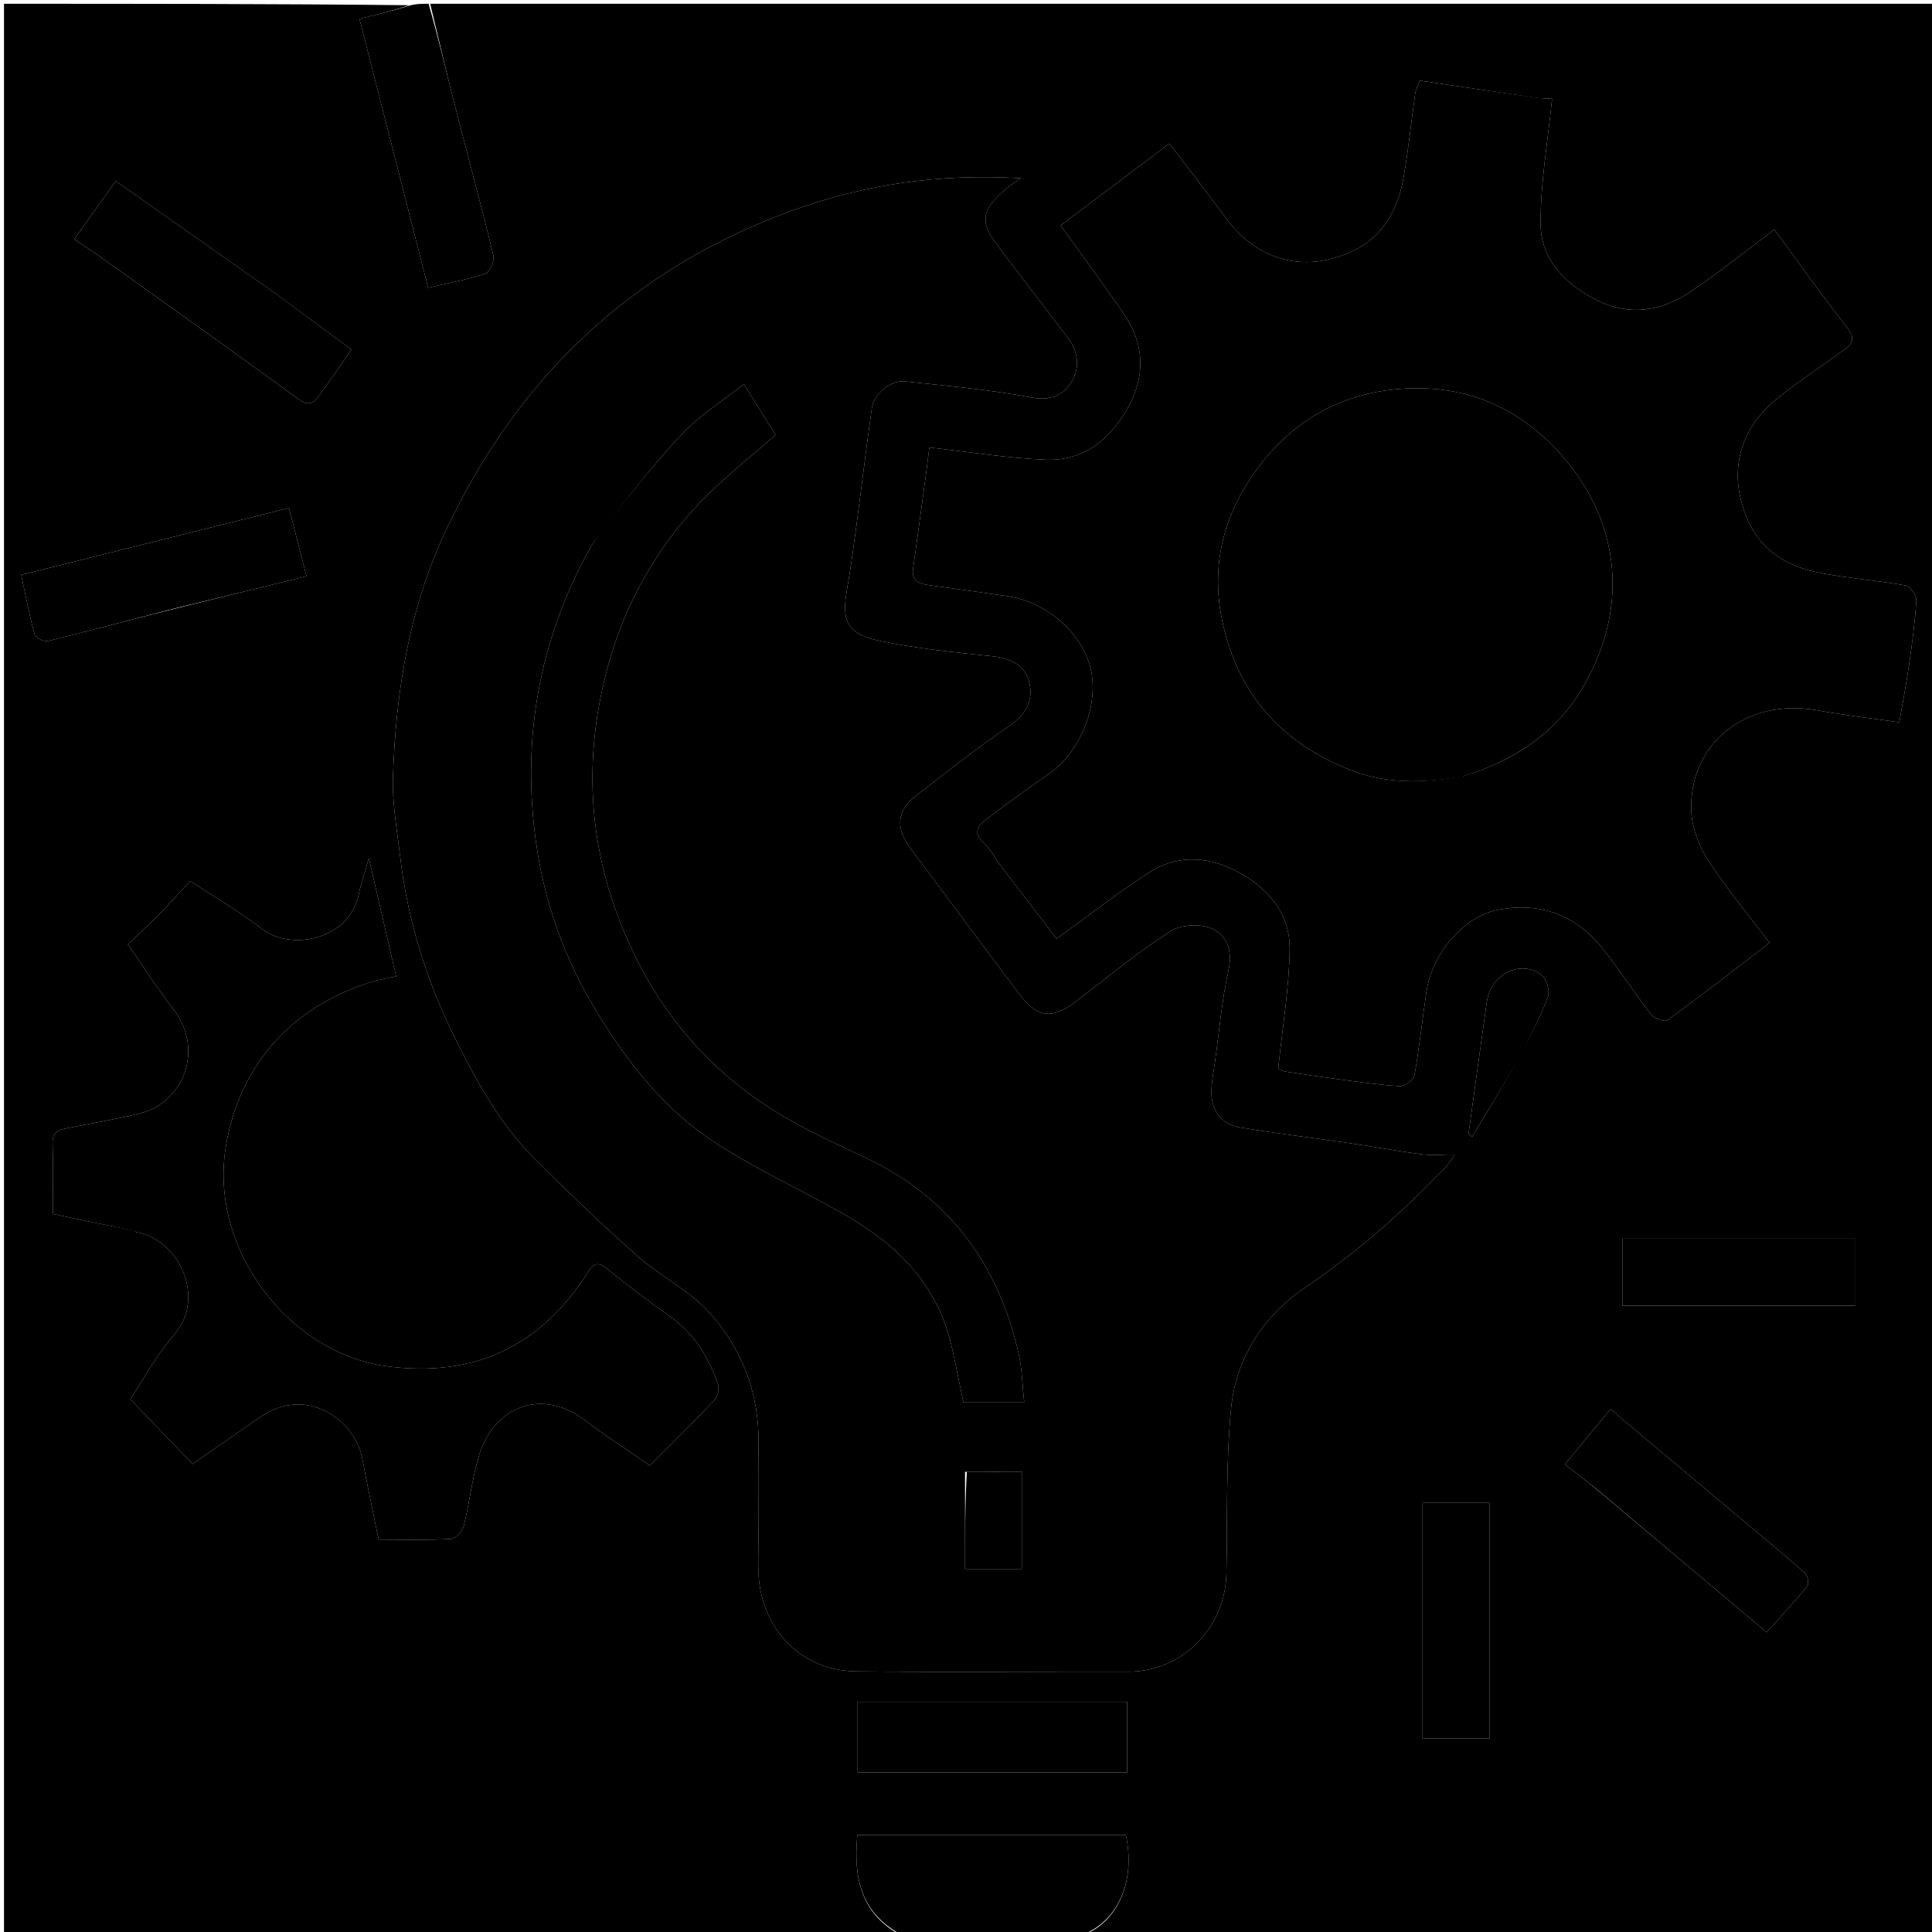
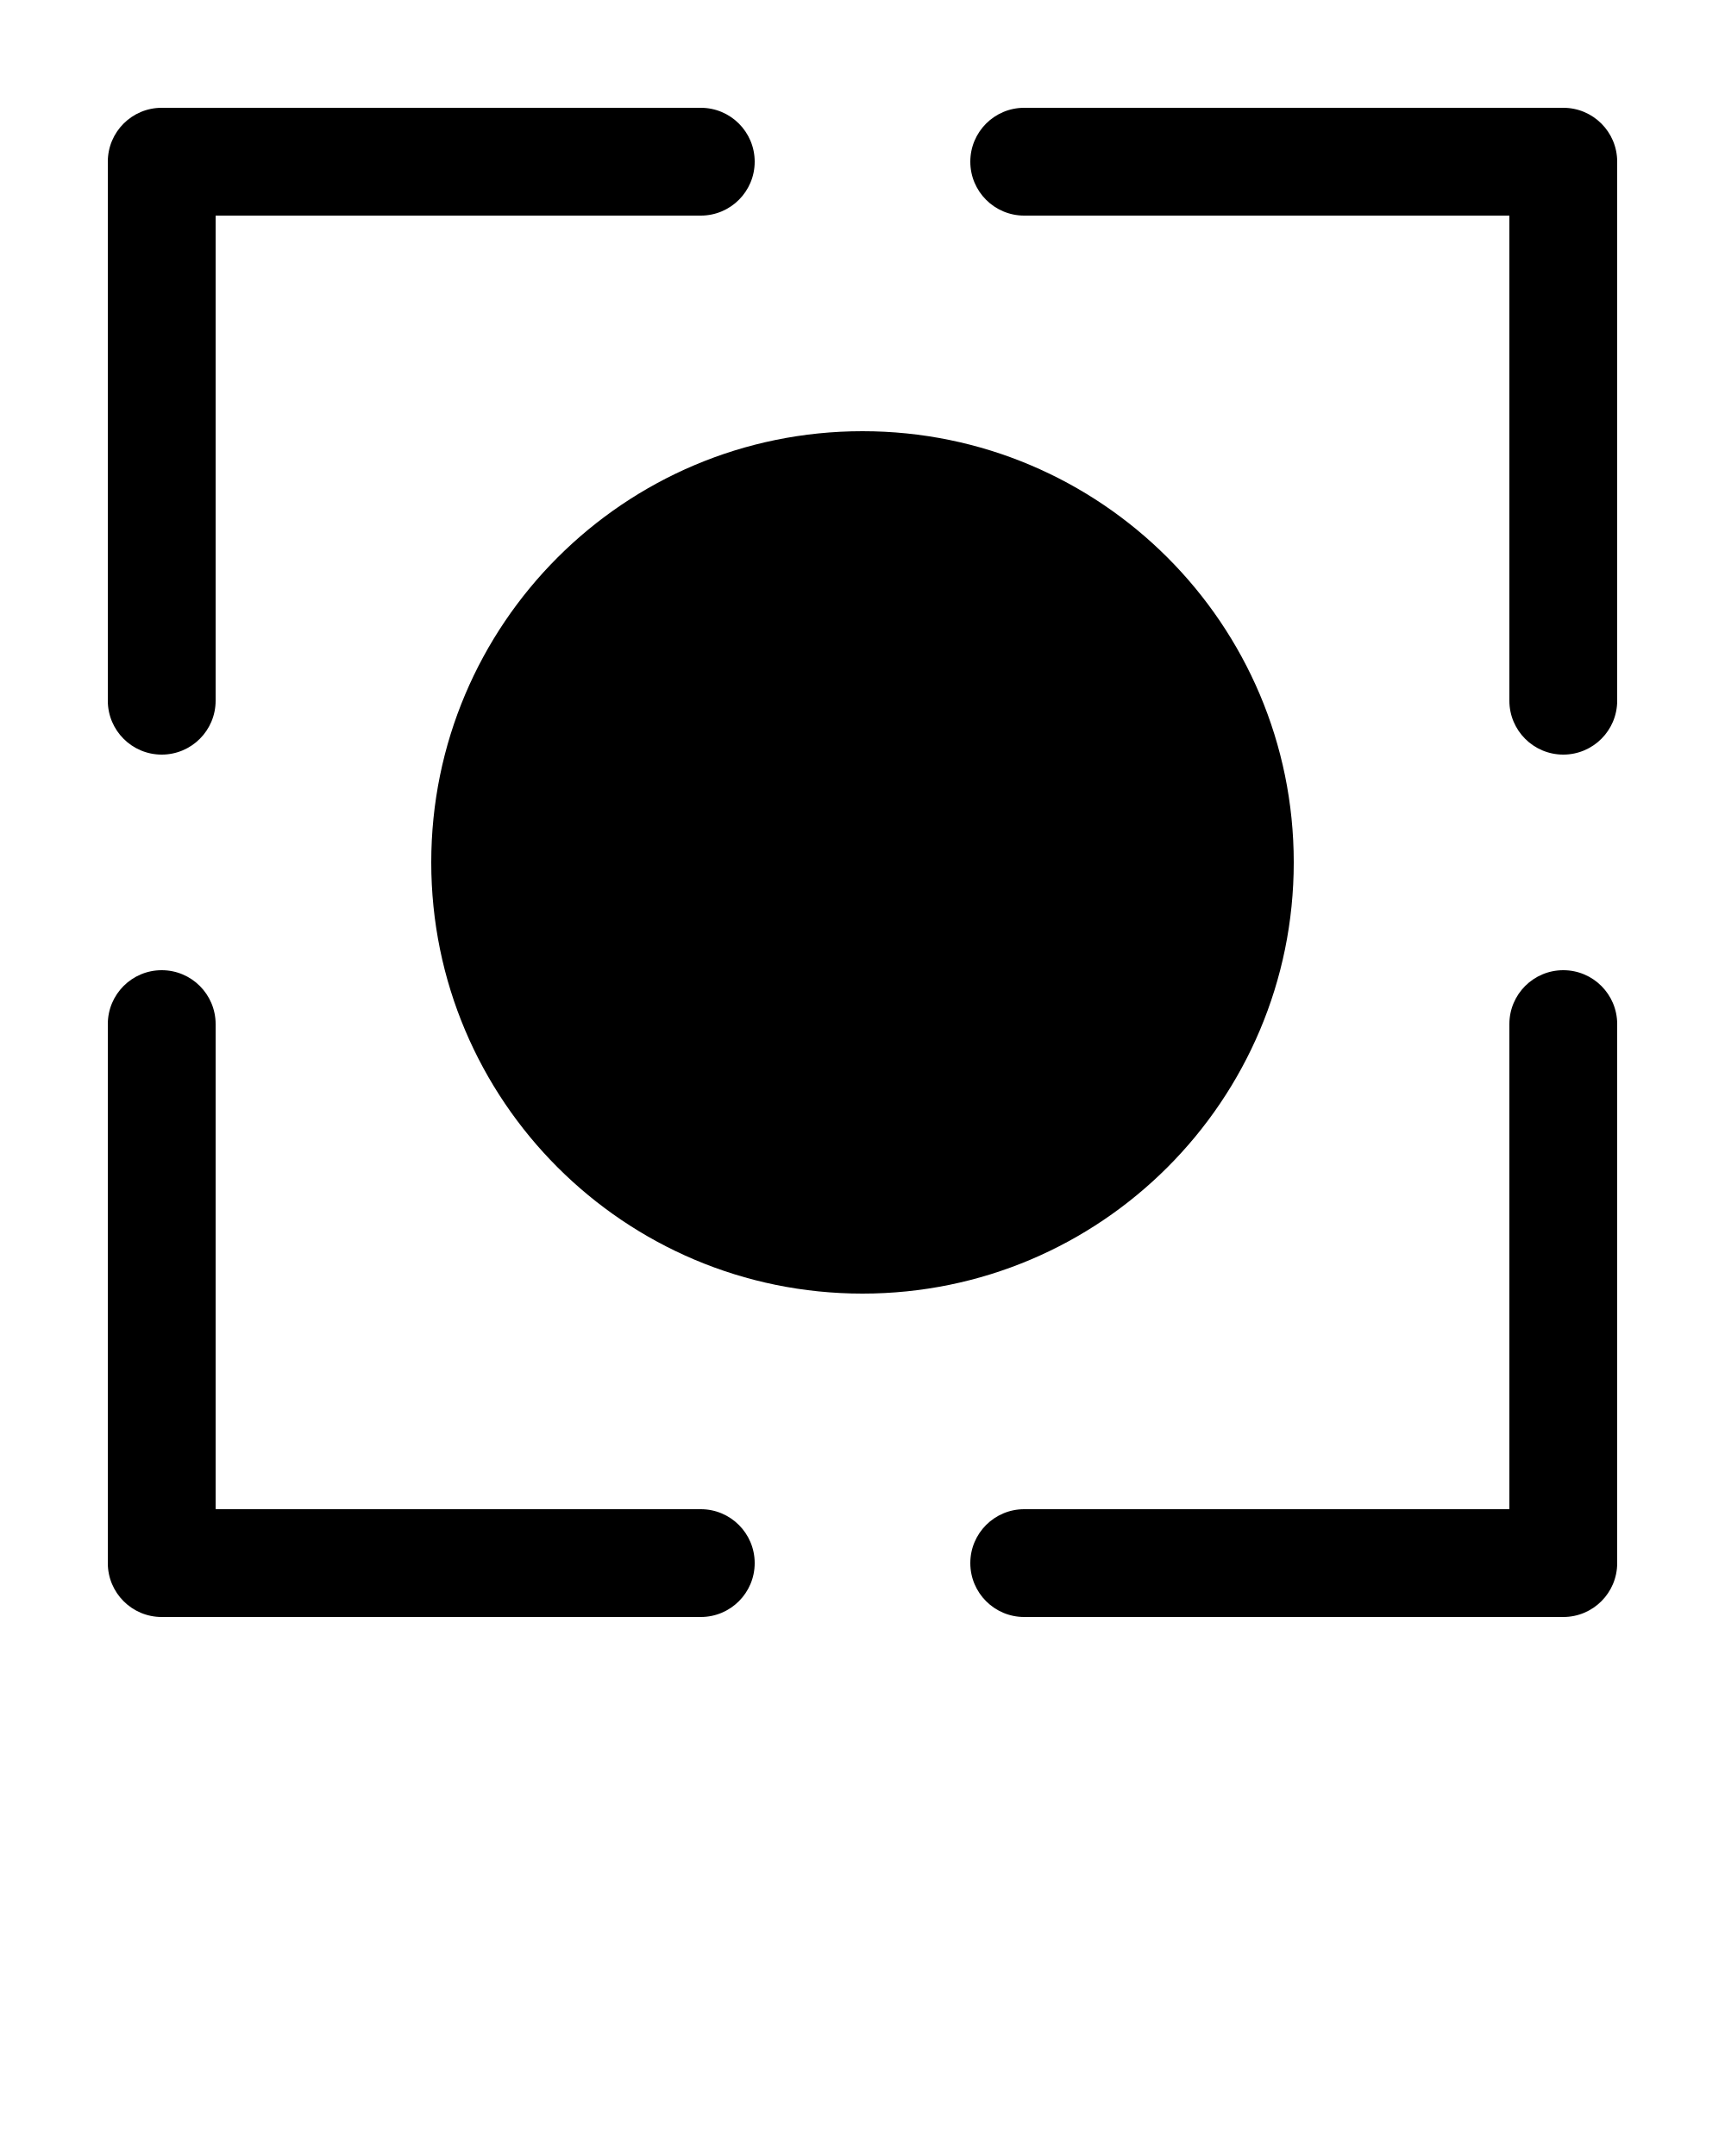
- <svg xmlns="http://www.w3.org/2000/svg" version="1.1" id="Layer_1" x="0px" y="0px" width="100%" viewBox="0 0 512 512" enable-background="new 0 0 512 512" xml:space="preserve">
-   <path fill="currentColor" opacity="1" stroke="none" d=" M239,513   C159.707,513 80.414,513 1.06,513   C1.06,342.333 1.06,171.667 1.06,1   C36.769,1 72.417,1 108.403,1.38   C104.205,2.845 99.669,3.93 95.261,4.984   C101.427,29.135 107.407,52.554 113.461,76.263   C118.69,75.041 123.774,74.141 128.614,72.514   C129.787,72.12 131.092,69.104 130.748,67.677   C127.552,54.437 123.949,41.296 120.585,28.095   C118.29,19.089 116.188,10.034 114,1   C246.949,1 379.898,1 512.924,1   C512.924,171.551 512.924,342.102 512.924,513   C437.978,513 362.956,513 287.558,512.655   C296.876,508.684 300.846,497.718 298.367,486.304   C274.605,486.304 250.881,486.304 227.206,486.304   C226.151,497.629 228.108,507.318 239,513  M201,408.484   C201,411.483 200.834,414.493 201.028,417.479   C201.973,432.01 212.414,442.776 226.987,442.931   C250.979,443.186 274.977,442.965 298.972,443.013   C313.224,443.042 324.718,431.476 325.009,417.046   C325.303,402.473 324.857,387.823 326.238,373.35   C327.511,360.001 334.774,348.74 345.702,341.341   C359.407,332.062 371.613,321.331 382.97,309.468   C384.103,308.284 384.91,306.788 385.498,305.959   C382.517,305.959 379.6,306.256 376.765,305.898   C370.497,305.107 364.28,303.928 358.026,303.013   C348.219,301.579 338.371,300.406 328.598,298.775   C323.567,297.936 320.893,294.194 321.045,289.019   C321.121,286.43 321.645,283.853 322.004,281.276   C323.124,273.228 323.786,265.075 325.56,257.172   C326.751,251.867 325.067,247.761 321.003,246.016   C317.952,244.706 312.836,245.04 310.064,246.838   C301.384,252.467 293.355,259.105 285.118,265.411   C277.855,270.972 274.229,268.818 270.089,263.366   C260.399,250.604 250.964,237.648 241.301,224.865   C237.417,219.728 237.526,214.954 242.492,211.084   C250.804,204.608 259.115,198.098 267.796,192.14   C272.076,189.202 273.811,185.437 272.801,180.987   C271.731,176.273 267.827,174.415 262.908,173.907   C252.89,172.872 242.809,171.869 232.974,169.804   C223.839,167.885 223.106,163.839 224.511,155.921   C225.503,150.327 226.235,144.686 226.988,139.053   C228.367,128.738 229.593,118.402 231.058,108.099   C231.583,104.401 236.064,100.674 239.815,101.069   C250.987,102.245 262.221,103.236 273.236,105.326   C278.368,106.3 281.797,104.784 284.013,101.157   C286.175,97.617 285.81,93.28 283.128,89.713   C276.695,81.156 270.04,72.764 263.71,64.133   C259.433,58.302 260.691,55.09 266.461,50.186   C267.529,49.278 268.725,48.521 270.504,47.228   C248.709,45.935 228.692,48.901 209.325,56.023   C184.271,65.235 162.61,79.378 144.809,99.521   C134.214,111.51 125.849,124.692 118.879,139.051   C108.603,160.217 104.922,182.715 104.139,205.831   C103.904,212.797 105.209,219.834 106.022,226.814   C107.994,243.744 112.978,259.802 120.553,275.042   C126.249,286.5 132.391,297.759 141.515,306.902   C150.421,315.828 159.564,324.544 168.995,332.909   C174.795,338.052 182.113,341.63 187.368,347.211   C196.636,357.054 201.261,369.208 201.026,382.994   C200.886,391.157 201,399.324 201,408.484  M407.556,26   C397.182,24.462 386.809,22.923 376.219,21.353   C375.826,22.5 375.213,23.674 375.034,24.911   C373.968,32.303 373.253,39.754 371.945,47.101   C369.705,59.689 362.787,66.285 351.966,68.783   C341.97,71.091 331.959,67.422 324.967,57.897   C320.012,51.148 314.848,44.552 309.893,38.04   C299.939,45.532 290.411,52.704 281.07,59.735   C286.87,67.837 292.689,75.602 298.106,83.638   C303.721,91.968 303.357,100.725 298.299,109.131   C293.588,116.961 286.598,122.204 277.243,121.834   C266.914,121.424 256.636,119.724 246.283,118.581   C246.043,120.507 245.78,122.769 245.476,125.026   C244.325,133.562 243.194,142.101 241.982,150.629   C241.55,153.672 243.206,154.65 245.791,155.006   C252.863,155.981 259.933,156.982 266.999,158.002   C277.192,159.474 286.599,167.572 288.953,176.867   C291.415,186.587 286.46,199.169 278.04,205.019   C272.465,208.892 266.991,212.915 261.562,216.991   C259.283,218.702 257.607,220.568 260.72,223.357   C262.48,224.934 263.56,227.253 265.024,229.179   C270.081,235.83 275.171,242.455 280.008,248.776   C288.347,242.754 296.027,236.775 304.146,231.466   C312.375,226.085 320.981,226.903 329.283,231.755   C336.828,236.165 341.906,242.788 341.781,251.47   C341.631,261.944 339.852,272.395 338.742,283.207   C339.082,283.359 339.762,283.848 340.5,283.962   C345.151,284.684 349.809,285.367 354.476,285.978   C359.963,286.697 365.45,287.543 370.964,287.842   C372.254,287.912 374.623,286.177 374.839,284.974   C376.159,277.628 376.923,270.184 378.021,262.795   C379.533,252.614 387.988,242.764 397.105,241.076   C408.18,239.026 417.581,242.443 424.631,251.267   C429.164,256.939 433.079,263.104 437.539,268.839   C438.37,269.909 441.157,270.917 441.893,270.38   C451.064,263.684 460.024,256.697 468.933,249.865   C463.307,242.395 457.464,235.407 452.568,227.808   C450.145,224.047 448.338,219.196 448.198,214.776   C447.637,197.041 462.807,184.81 481.663,188.249   C488.943,189.577 496.315,190.405 503.338,191.416   C504.326,185.653 505.258,180.881 505.939,176.073   C506.74,170.43 507.529,164.767 507.844,159.087   C507.917,157.781 506.214,155.377 505.025,155.163   C497.679,153.841 490.192,153.294 482.856,151.931   C471.157,149.757 464.199,143.863 461.331,132.368   C458.84,122.382 462.148,112.543 471.294,105.339   C477,100.844 483.071,96.815 488.936,92.518   C491.134,90.907 491.565,89.429 489.534,86.835   C482.888,78.351 476.649,69.55 470.224,60.829   C462.732,66.43 455.669,72.144 448.163,77.203   C440.015,82.695 431.23,83.97 422.155,79.029   C414.262,74.733 408.303,68.326 408.271,59.348   C408.232,48.361 410.199,37.365 411.317,26.182   C410.724,26.144 409.587,26.072 407.556,26  M35.189,326.029   C35.478,326.192 35.75,326.453 36.058,326.504   C47.485,328.421 54.673,343.931 46.159,353.709   C41.481,359.082 38.038,365.529 34.497,370.808   C40.248,376.775 45.649,382.379 51.043,387.975   C57.024,383.822 62.986,379.687 68.944,375.546   C81.166,367.05 94.062,376.19 96.015,386.58   C97.347,393.671 98.863,400.727 100.337,408   C106.815,408 113.139,408.184 119.435,407.842   C120.68,407.775 122.531,405.863 122.877,404.492   C124.492,398.095 125.127,391.412 127.134,385.158   C131.041,372.986 143.305,367.704 154.774,376.223   C160.431,380.425 166.33,384.303 172.21,388.39   C178.184,382.388 183.889,376.794 189.376,370.994   C190.224,370.098 190.683,368.048 190.284,366.889   C187.773,359.595 183.863,353.27 177.345,348.703   C171.639,344.705 166.122,340.426 160.662,336.095   C158.528,334.403 157.371,334.719 155.977,336.922   C143.455,356.71 125.728,365.219 102.314,362.053   C76.697,358.589 55.578,331.302 59.775,304.351   C63.317,281.61 78.079,266.469 98.613,260.16   C100.756,259.502 103.006,259.188 104.986,258.762   C102.489,247.938 100.208,238.052 97.758,227.43   C96.672,231.262 95.667,234.151 95.046,237.119   C92.567,248.974 77.179,252.178 69.395,246.136   C63.577,241.62 57.132,237.914 50.387,233.465   C47.749,236.322 45.228,239.188 42.558,241.907   C39.759,244.755 36.816,247.462 33.896,250.27   C37.966,256.108 41.604,261.821 45.736,267.153   C54.826,278.882 47.654,292.378 37.565,294.931   C31.012,296.589 24.314,297.675 17.677,298.998   C15.46,299.44 13.838,300.088 13.937,302.994   C14.145,309.137 14,315.292 14,321.696   C20.882,323.152 27.613,324.577 35.189,326.029  M73.347,78.031   C59.121,68.01 44.894,57.989 30.669,47.969   C26.995,53.125 23.382,58.196 19.658,63.422   C22.162,65.095 24.343,66.469 26.437,67.964   C44.047,80.544 61.699,93.066 79.177,105.827   C81.779,107.727 83.102,106.822 84.468,104.967   C87.42,100.956 90.208,96.823 93.132,92.642   C86.674,87.861 80.317,83.154 73.347,78.031  M47.577,161.002   C58.742,158.249 69.908,155.496 81.221,152.707   C79.632,146.51 78.166,140.797 76.58,134.614   C52.877,140.54 29.446,146.398 5.616,152.357   C6.818,157.916 7.792,163.128 9.198,168.222   C9.433,169.074 11.719,170.128 12.757,169.872   C24.114,167.066 35.411,164.019 47.577,161.002  M264.5,451   C252.071,451 239.643,451 227.288,451   C227.288,457.646 227.288,463.717 227.288,469.715   C251.311,469.715 275.046,469.715 298.712,469.715   C298.712,463.354 298.712,457.283 298.712,451   C287.45,451 276.475,451 264.5,451  M423.449,394.968   C438.284,407.438 453.12,419.908 468.197,432.581   C472.046,428.265 475.638,424.421 478.94,420.343   C479.45,419.714 479.069,417.505 478.354,416.879   C471.971,411.287 465.421,405.885 458.919,400.428   C448.319,391.529 437.718,382.631 426.772,373.443   C422.612,378.488 418.706,383.224 414.722,388.055   C417.637,390.316 420.296,392.378 423.449,394.968  M377,431.5   C377,441.263 377,451.026 377,460.712   C383.313,460.712 389.051,460.712 394.714,460.712   C394.714,439.688 394.714,418.953 394.714,398.288   C388.687,398.288 382.949,398.288 377,398.288   C377,409.217 377,419.858 377,431.5  M446.502,346   C461.596,346 476.689,346 491.713,346   C491.713,339.688 491.713,333.95 491.713,328.285   C471.023,328.285 450.622,328.285 430,328.285   C430,331.378 430,334.188 430,336.998   C430,339.935 430,342.872 430,346   C435.549,346 440.526,346 446.502,346  M404.036,277.608   C406.16,273.116 408.604,268.735 410.231,264.069   C410.776,262.505 409.858,259.398 408.544,258.399   C402.964,254.159 395.081,258.133 394.025,265.503   C392.35,277.193 390.781,288.897 389.167,300.596   C389.497,300.806 389.827,301.017 390.158,301.227   C394.761,293.609 399.363,285.992 404.036,277.608  z" />
-   <path fill="currentColor" opacity="1" stroke="none" d=" M239.469,513   C228.108,507.318 226.151,497.629 227.206,486.304   C250.881,486.304 274.605,486.304 298.367,486.304   C300.846,497.718 296.876,508.684 287.091,512.655   C271.312,513 255.625,513 239.469,513  z" />
-   <path fill="currentColor" opacity="1" stroke="none" d=" M113.583,1   C116.188,10.034 118.29,19.089 120.585,28.095   C123.949,41.296 127.552,54.437 130.748,67.677   C131.092,69.104 129.787,72.12 128.614,72.514   C123.774,74.141 118.69,75.041 113.461,76.263   C107.407,52.554 101.427,29.135 95.261,4.984   C99.669,3.93 104.205,2.845 108.87,1.38   C110.389,1 111.778,1 113.583,1  z" />
-   <path fill="currentColor" opacity="1" stroke="none" d=" M201,407.986   C201,399.324 200.886,391.157 201.026,382.994   C201.261,369.208 196.636,357.054 187.368,347.211   C182.113,341.63 174.795,338.052 168.995,332.909   C159.564,324.544 150.421,315.828 141.515,306.902   C132.391,297.759 126.249,286.5 120.553,275.042   C112.978,259.802 107.994,243.744 106.022,226.814   C105.209,219.834 103.904,212.797 104.139,205.831   C104.922,182.715 108.603,160.217 118.879,139.051   C125.849,124.692 134.214,111.51 144.809,99.521   C162.61,79.378 184.271,65.235 209.325,56.023   C228.692,48.901 248.709,45.935 270.504,47.228   C268.725,48.521 267.529,49.278 266.461,50.186   C260.691,55.09 259.433,58.302 263.71,64.133   C270.04,72.764 276.695,81.156 283.128,89.713   C285.81,93.28 286.175,97.617 284.013,101.157   C281.797,104.784 278.368,106.3 273.236,105.326   C262.221,103.236 250.987,102.245 239.815,101.069   C236.064,100.674 231.583,104.401 231.058,108.099   C229.593,118.402 228.367,128.738 226.988,139.053   C226.235,144.686 225.503,150.327 224.511,155.921   C223.106,163.839 223.839,167.885 232.974,169.804   C242.809,171.869 252.89,172.872 262.908,173.907   C267.827,174.415 271.731,176.273 272.801,180.987   C273.811,185.437 272.076,189.202 267.796,192.14   C259.115,198.098 250.804,204.608 242.492,211.084   C237.526,214.954 237.417,219.728 241.301,224.865   C250.964,237.648 260.399,250.604 270.089,263.366   C274.229,268.818 277.855,270.972 285.118,265.411   C293.355,259.105 301.384,252.467 310.064,246.838   C312.836,245.04 317.952,244.706 321.003,246.016   C325.067,247.761 326.751,251.867 325.56,257.172   C323.786,265.075 323.124,273.228 322.004,281.276   C321.645,283.853 321.121,286.43 321.045,289.019   C320.893,294.194 323.567,297.936 328.598,298.775   C338.371,300.406 348.219,301.579 358.026,303.013   C364.28,303.928 370.497,305.107 376.765,305.898   C379.6,306.256 382.517,305.959 385.498,305.959   C384.91,306.788 384.103,308.284 382.97,309.468   C371.613,321.331 359.407,332.062 345.702,341.341   C334.774,348.74 327.511,360.001 326.238,373.35   C324.857,387.823 325.303,402.473 325.009,417.046   C324.718,431.476 313.224,443.042 298.972,443.013   C274.977,442.965 250.979,443.186 226.987,442.931   C212.414,442.776 201.973,432.01 201.028,417.479   C200.834,414.493 201,411.483 201,407.986  M158.964,141.4   C157.98,142.884 156.88,144.304 156.031,145.861   C142.831,170.058 138.231,195.856 142.033,223.107   C144.254,239.033 149.498,253.878 157.888,267.726   C166.277,281.572 176.122,294.15 189.717,302.948   C200.719,310.068 212.789,315.515 224.175,322.071   C237.826,329.93 248.407,340.502 252.12,356.501   C253.307,361.614 254.28,366.775 255.3,371.67   C260.757,371.67 265.835,371.67 271.427,371.67   C270.923,367.075 270.866,362.772 269.931,358.669   C264.575,335.177 251.766,317.423 229.616,306.933   C222.228,303.434 214.759,300.016 207.717,295.895   C189.818,285.421 176.383,270.425 167.581,251.866   C157.773,231.184 154.608,209.37 158.85,186.439   C162.701,165.62 171.548,147.611 186.151,132.512   C192.148,126.311 199.048,120.983 205.52,115.272   C202.964,111.162 200.192,106.705 197.153,101.819   C191.702,106.115 185.637,109.865 180.893,114.869   C173.152,123.034 166.273,132.016 158.964,141.4  M255.743,390.057   C255.743,398.576 255.743,407.094 255.743,415.791   C260.483,415.791 265.555,415.791 270.788,415.791   C270.788,407.177 270.788,398.773 270.788,390.004   C265.961,390.004 261.335,390.004 255.743,390.057  z" />
-   <path fill="currentColor" opacity="1" stroke="none" d=" M408.003,26   C409.587,26.072 410.724,26.144 411.317,26.182   C410.199,37.365 408.232,48.361 408.271,59.348   C408.303,68.326 414.262,74.733 422.155,79.029   C431.23,83.97 440.015,82.695 448.163,77.203   C455.669,72.144 462.732,66.43 470.224,60.829   C476.649,69.55 482.888,78.351 489.534,86.835   C491.565,89.429 491.134,90.907 488.936,92.518   C483.071,96.815 477,100.844 471.294,105.339   C462.148,112.543 458.84,122.382 461.331,132.368   C464.199,143.863 471.157,149.757 482.856,151.931   C490.192,153.294 497.679,153.841 505.025,155.163   C506.214,155.377 507.917,157.781 507.844,159.087   C507.529,164.767 506.74,170.43 505.939,176.073   C505.258,180.881 504.326,185.653 503.338,191.416   C496.315,190.405 488.943,189.577 481.663,188.249   C462.807,184.81 447.637,197.041 448.198,214.776   C448.338,219.196 450.145,224.047 452.568,227.808   C457.464,235.407 463.307,242.395 468.933,249.865   C460.024,256.697 451.064,263.684 441.893,270.38   C441.157,270.917 438.37,269.909 437.539,268.839   C433.079,263.104 429.164,256.939 424.631,251.267   C417.581,242.443 408.18,239.026 397.105,241.076   C387.988,242.764 379.533,252.614 378.021,262.795   C376.923,270.184 376.159,277.628 374.839,284.974   C374.623,286.177 372.254,287.912 370.964,287.842   C365.45,287.543 359.963,286.697 354.476,285.978   C349.809,285.367 345.151,284.684 340.5,283.962   C339.762,283.848 339.082,283.359 338.742,283.207   C339.852,272.395 341.631,261.944 341.781,251.47   C341.906,242.788 336.828,236.165 329.283,231.755   C320.981,226.903 312.375,226.085 304.146,231.466   C296.027,236.775 288.347,242.754 280.008,248.776   C275.171,242.455 270.081,235.83 265.024,229.179   C263.56,227.253 262.48,224.934 260.72,223.357   C257.607,220.568 259.283,218.702 261.562,216.991   C266.991,212.915 272.465,208.892 278.04,205.019   C286.46,199.169 291.415,186.587 288.953,176.867   C286.599,167.572 277.192,159.474 266.999,158.002   C259.933,156.982 252.863,155.981 245.791,155.006   C243.206,154.65 241.55,153.672 241.982,150.629   C243.194,142.101 244.325,133.562 245.476,125.026   C245.78,122.769 246.043,120.507 246.283,118.581   C256.636,119.724 266.914,121.424 277.243,121.834   C286.598,122.204 293.588,116.961 298.299,109.131   C303.357,100.725 303.721,91.968 298.106,83.638   C292.689,75.602 286.87,67.837 281.07,59.735   C290.411,52.704 299.939,45.532 309.893,38.04   C314.848,44.552 320.012,51.148 324.967,57.897   C331.959,67.422 341.97,71.091 351.966,68.783   C362.787,66.285 369.705,59.689 371.945,47.101   C373.253,39.754 373.968,32.303 375.034,24.911   C375.213,23.674 375.826,22.5 376.219,21.353   C386.809,22.923 397.182,24.462 408.003,26  M387.886,205.639   C400.566,201.82 411.47,194.903 418.471,183.776   C431.845,162.52 430.262,138.328 412.759,119.447   C402.135,107.987 388.71,102.162 372.686,102.959   C354.577,103.86 340.815,112.465 331.134,127.177   C323.703,138.469 321.008,151.185 323.963,164.81   C328.139,184.069 339.639,196.841 357.77,204.027   C367.36,207.827 377.17,207.555 387.886,205.639  z" />
-   <path fill="currentColor" opacity="1" stroke="none" d=" M34.766,326.015   C27.613,324.577 20.882,323.152 14,321.696   C14,315.292 14.145,309.137 13.937,302.994   C13.838,300.088 15.46,299.44 17.677,298.998   C24.314,297.675 31.012,296.589 37.565,294.931   C47.654,292.378 54.826,278.882 45.736,267.153   C41.604,261.821 37.966,256.108 33.896,250.27   C36.816,247.462 39.759,244.755 42.558,241.907   C45.228,239.188 47.749,236.322 50.387,233.465   C57.132,237.914 63.577,241.62 69.395,246.136   C77.179,252.178 92.567,248.974 95.046,237.119   C95.667,234.151 96.672,231.262 97.758,227.43   C100.208,238.052 102.489,247.938 104.986,258.762   C103.006,259.188 100.756,259.502 98.613,260.16   C78.079,266.469 63.317,281.61 59.775,304.351   C55.578,331.302 76.697,358.589 102.314,362.053   C125.728,365.219 143.455,356.71 155.977,336.922   C157.371,334.719 158.528,334.403 160.662,336.095   C166.122,340.426 171.639,344.705 177.345,348.703   C183.863,353.27 187.773,359.595 190.284,366.889   C190.683,368.048 190.224,370.098 189.376,370.994   C183.889,376.794 178.184,382.388 172.21,388.39   C166.33,384.303 160.431,380.425 154.774,376.223   C143.305,367.704 131.041,372.986 127.134,385.158   C125.127,391.412 124.492,398.095 122.877,404.492   C122.531,405.863 120.68,407.775 119.435,407.842   C113.139,408.184 106.815,408 100.337,408   C98.863,400.727 97.347,393.671 96.015,386.58   C94.062,376.19 81.166,367.05 68.944,375.546   C62.986,379.687 57.024,383.822 51.043,387.975   C45.649,382.379 40.248,376.775 34.497,370.808   C38.038,365.529 41.481,359.082 46.159,353.709   C54.673,343.931 47.485,328.421 36.058,326.504   C35.75,326.453 35.478,326.192 34.766,326.015  z" />
-   <path fill="currentColor" opacity="1" stroke="none" d=" M73.653,78.239   C80.317,83.154 86.674,87.861 93.132,92.642   C90.208,96.823 87.42,100.956 84.468,104.967   C83.102,106.822 81.779,107.727 79.177,105.827   C61.699,93.066 44.047,80.544 26.437,67.964   C24.343,66.469 22.162,65.095 19.658,63.422   C23.382,58.196 26.995,53.125 30.669,47.969   C44.894,57.989 59.121,68.01 73.653,78.239  z" />
-   <path fill="currentColor" opacity="1" stroke="none" d=" M47.15,161.02   C35.411,164.019 24.114,167.066 12.757,169.872   C11.719,170.128 9.433,169.074 9.198,168.222   C7.792,163.128 6.818,157.916 5.616,152.357   C29.446,146.398 52.877,140.54 76.58,134.614   C78.166,140.797 79.632,146.51 81.221,152.707   C69.908,155.496 58.742,158.249 47.15,161.02  z" />
-   <path fill="currentColor" opacity="1" stroke="none" d=" M265,451   C276.475,451 287.45,451 298.712,451   C298.712,457.283 298.712,463.354 298.712,469.715   C275.046,469.715 251.311,469.715 227.288,469.715   C227.288,463.717 227.288,457.646 227.288,451   C239.643,451 252.071,451 265,451  z" />
-   <path fill="currentColor" opacity="1" stroke="none" d=" M423.202,394.705   C420.296,392.378 417.637,390.316 414.722,388.055   C418.706,383.224 422.612,378.488 426.772,373.443   C437.718,382.631 448.319,391.529 458.919,400.428   C465.421,405.885 471.971,411.287 478.354,416.879   C479.069,417.505 479.45,419.714 478.94,420.343   C475.638,424.421 472.046,428.265 468.197,432.581   C453.12,419.908 438.284,407.438 423.202,394.705  z" />
-   <path fill="currentColor" opacity="1" stroke="none" d=" M377,431   C377,419.858 377,409.217 377,398.288   C382.949,398.288 388.687,398.288 394.714,398.288   C394.714,418.953 394.714,439.688 394.714,460.712   C389.051,460.712 383.313,460.712 377,460.712   C377,451.026 377,441.263 377,431  z" />
-   <path fill="currentColor" opacity="1" stroke="none" d=" M446.003,346   C440.526,346 435.549,346 430,346   C430,342.872 430,339.935 430,336.998   C430,334.188 430,331.378 430,328.285   C450.622,328.285 471.023,328.285 491.713,328.285   C491.713,333.95 491.713,339.688 491.713,346   C476.689,346 461.596,346 446.003,346  z" />
-   <path fill="currentColor" opacity="1" stroke="none" d=" M404.001,277.991   C399.363,285.992 394.761,293.609 390.158,301.227   C389.827,301.017 389.497,300.806 389.167,300.596   C390.781,288.897 392.35,277.193 394.025,265.503   C395.081,258.133 402.964,254.159 408.544,258.399   C409.858,259.398 410.776,262.505 410.231,264.069   C408.604,268.735 406.16,273.116 404.001,277.991  z" />
-   <path fill="currentColor" opacity="1" stroke="none" d=" M158.997,141.027   C166.273,132.016 173.152,123.034 180.893,114.869   C185.637,109.865 191.702,106.115 197.153,101.819   C200.192,106.705 202.964,111.162 205.52,115.272   C199.048,120.983 192.148,126.311 186.151,132.512   C171.548,147.611 162.701,165.62 158.85,186.439   C154.608,209.37 157.773,231.184 167.581,251.866   C176.383,270.425 189.818,285.421 207.717,295.895   C214.759,300.016 222.228,303.434 229.616,306.933   C251.766,317.423 264.575,335.177 269.931,358.669   C270.866,362.772 270.923,367.075 271.427,371.67   C265.835,371.67 260.757,371.67 255.3,371.67   C254.28,366.775 253.307,361.614 252.12,356.501   C248.407,340.502 237.826,329.93 224.175,322.071   C212.789,315.515 200.719,310.068 189.717,302.948   C176.122,294.15 166.277,281.572 157.888,267.726   C149.498,253.878 144.254,239.033 142.033,223.107   C138.231,195.856 142.831,170.058 156.031,145.861   C156.88,144.304 157.98,142.884 158.997,141.027  z" />
-   <path fill="currentColor" opacity="1" stroke="none" d=" M256.226,390.031   C261.335,390.004 265.961,390.004 270.788,390.004   C270.788,398.773 270.788,407.177 270.788,415.791   C265.555,415.791 260.483,415.791 255.743,415.791   C255.743,407.094 255.743,398.576 256.226,390.031  z" />
-   <path fill="currentColor" opacity="1" stroke="none" d=" M387.489,205.807   C377.17,207.555 367.36,207.827 357.77,204.027   C339.639,196.841 328.139,184.069 323.963,164.81   C321.008,151.185 323.703,138.469 331.134,127.177   C340.815,112.465 354.577,103.86 372.686,102.959   C388.71,102.162 402.135,107.987 412.759,119.447   C430.262,138.328 431.845,162.52 418.471,183.776   C411.47,194.903 400.566,201.82 387.489,205.807  z" />
+ <svg xmlns="http://www.w3.org/2000/svg" data-name="Layer 2" viewBox="0 0 32 40" x="0px" y="0px" fill="currentColor">
+   <path d="M3,14a1,1,0,0,0,1-1V4h9a1,1,0,0,0,0-2H3A1,1,0,0,0,2,3V13A1,1,0,0,0,3,14Z" />
+   <path d="M19,4h9v9a1,1,0,0,0,2,0V3a1,1,0,0,0-1-1H19a1,1,0,0,0,0,2Z" />
+   <path d="M30,19a1,1,0,0,0-2,0v9H19a1,1,0,0,0,0,2H29a1,1,0,0,0,1-1Z" />
+   <path d="M3,30H13a1,1,0,0,0,0-2H4V19a1,1,0,0,0-2,0V29A1,1,0,0,0,3,30Z" />
+   <circle cx="16" cy="16" r="8" />
+   <text x="0" y="47" fill="#000000" font-size="5px" font-weight="bold" font-family="'Helvetica Neue', Helvetica, Arial-Unicode, Arial, Sans-serif">Created by Fauzan Adiima</text>
+   <text x="0" y="52" fill="#000000" font-size="5px" font-weight="bold" font-family="'Helvetica Neue', Helvetica, Arial-Unicode, Arial, Sans-serif">from the Noun Project</text>
</svg>
